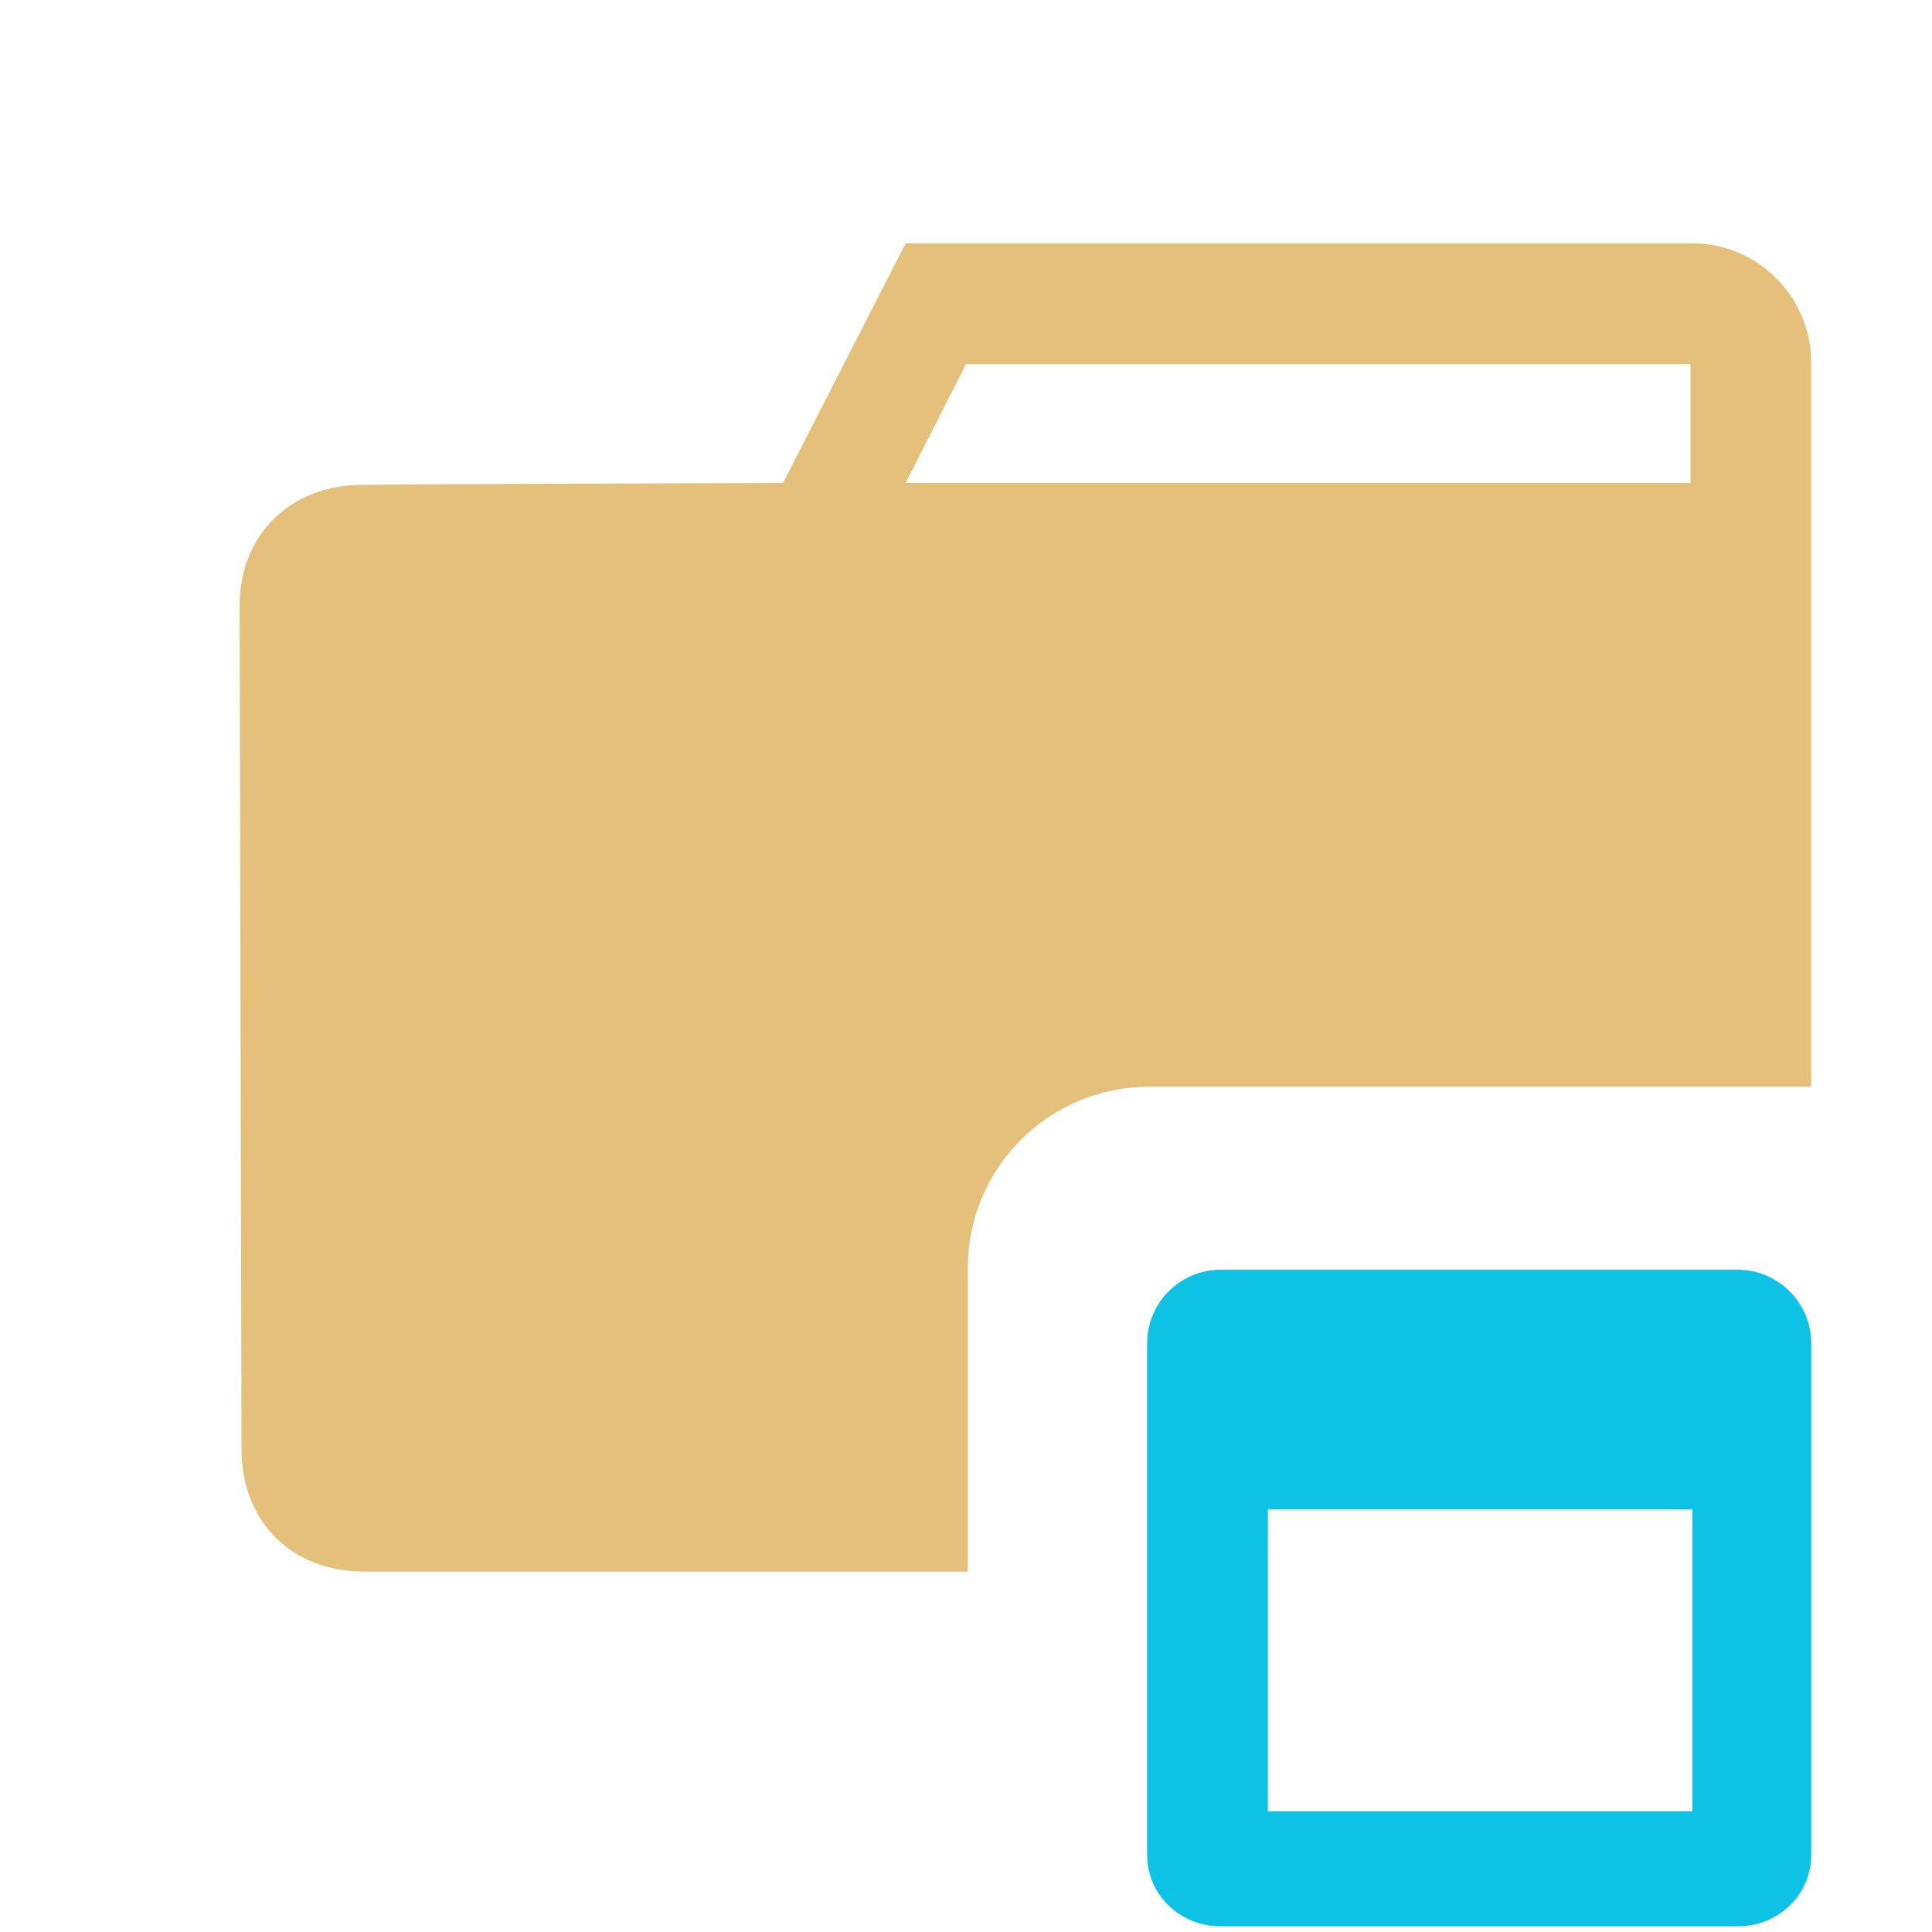
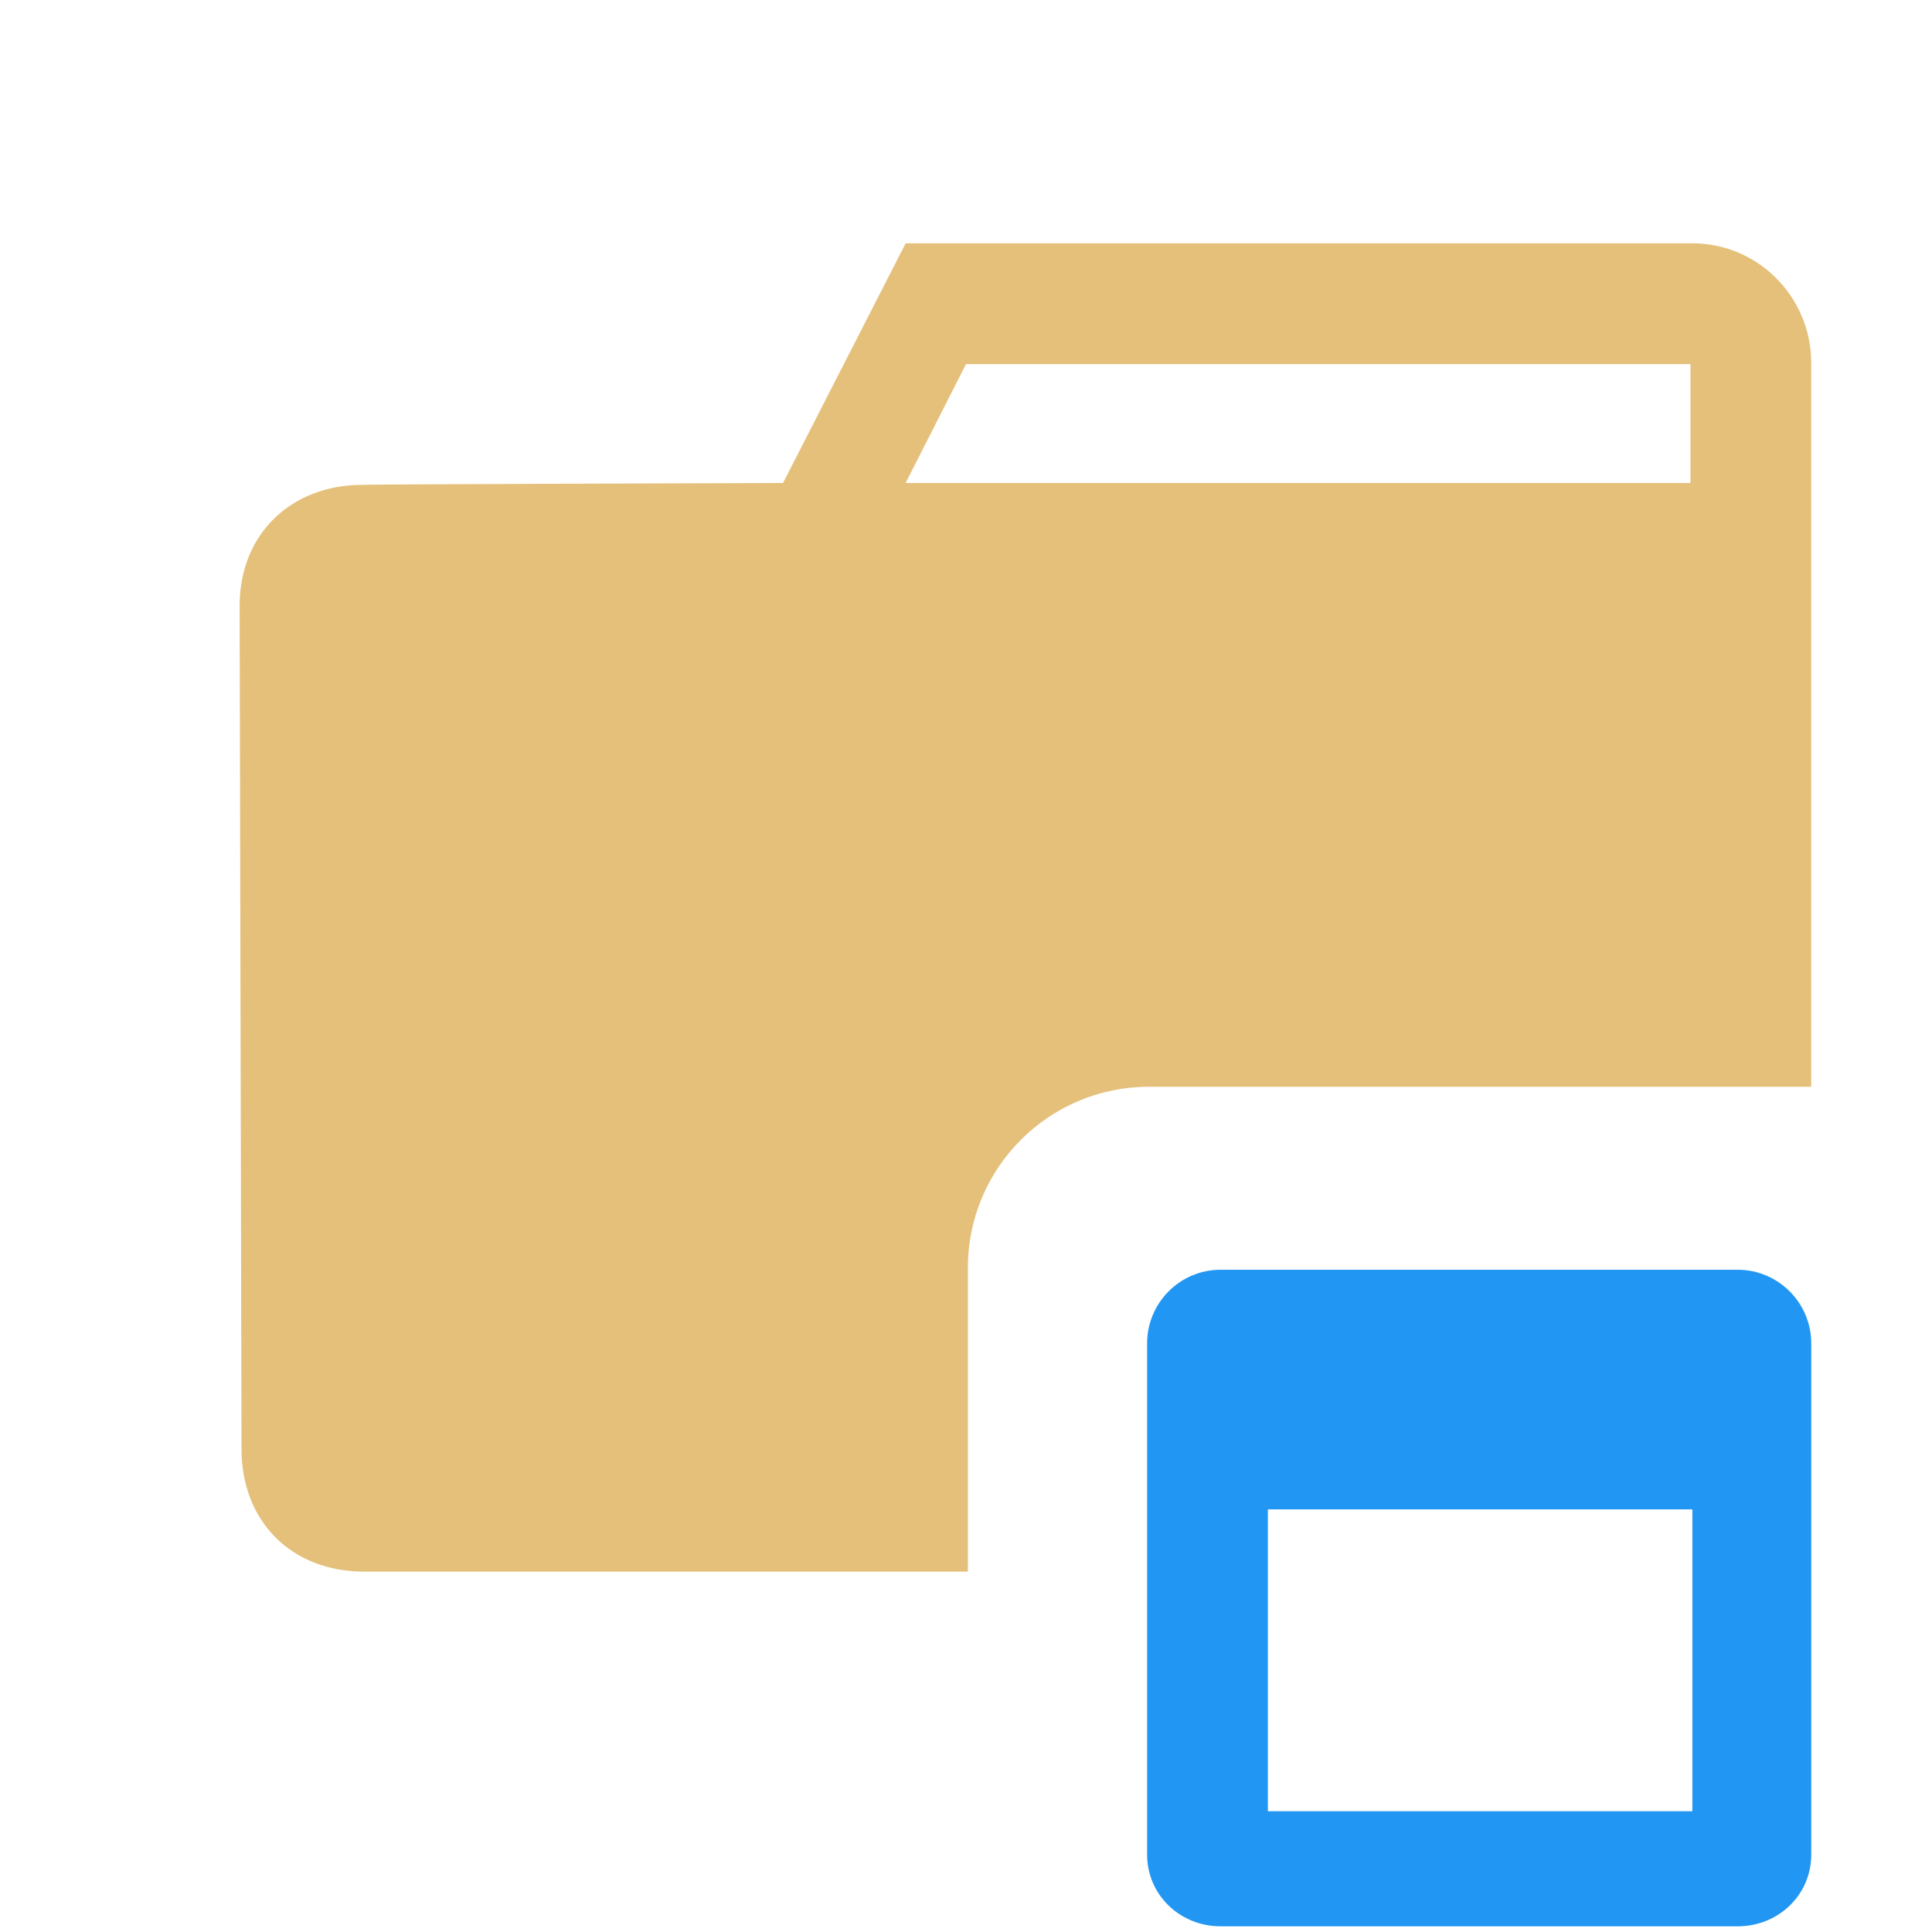
<svg xmlns="http://www.w3.org/2000/svg" xml:space="preserve" stroke-linecap="round" stroke-linejoin="round" stroke-miterlimit="10" clip-rule="evenodd" viewBox="0 0 32 32">
  <clipPath id="a">
    <path d="M0 0h32v32H0z" />
  </clipPath>
  <g clip-path="url(#a)">
-     <path fill="#0ec2e6" d="M20.219 21.031c-.677 0-1.219.549-1.219 1.219v8.469c0 .667.545 1.187 1.219 1.187h8.562c.674 0 1.219-.52 1.219-1.187V22.25c0-.668-.545-1.219-1.219-1.219H20.22ZM21 25h7.031v5H21v-5Z" />
+     <path fill="#2196f3" d="M20.219 21.031c-.677 0-1.219.549-1.219 1.219v8.469c0 .667.545 1.187 1.219 1.187h8.562c.674 0 1.219-.52 1.219-1.187V22.25c0-.668-.545-1.219-1.219-1.219H20.22ZM21 25h7.031v5H21v-5Z" />
    <path fill="#e5c07b" d="M15 4.031 12.969 8S6 8.02 6 8.031c-1.172 0-2.031.81-2.031 2L4 24c0 1.194.821 2.031 2.031 2.031h10V21a3 3 0 0 1 3-3H30V6a1.987 1.987 0 0 0-.594-1.406A1.957 1.957 0 0 0 28 4.03H15Zm1 2h12V8H15l1-1.969Z" />
  </g>
</svg>
